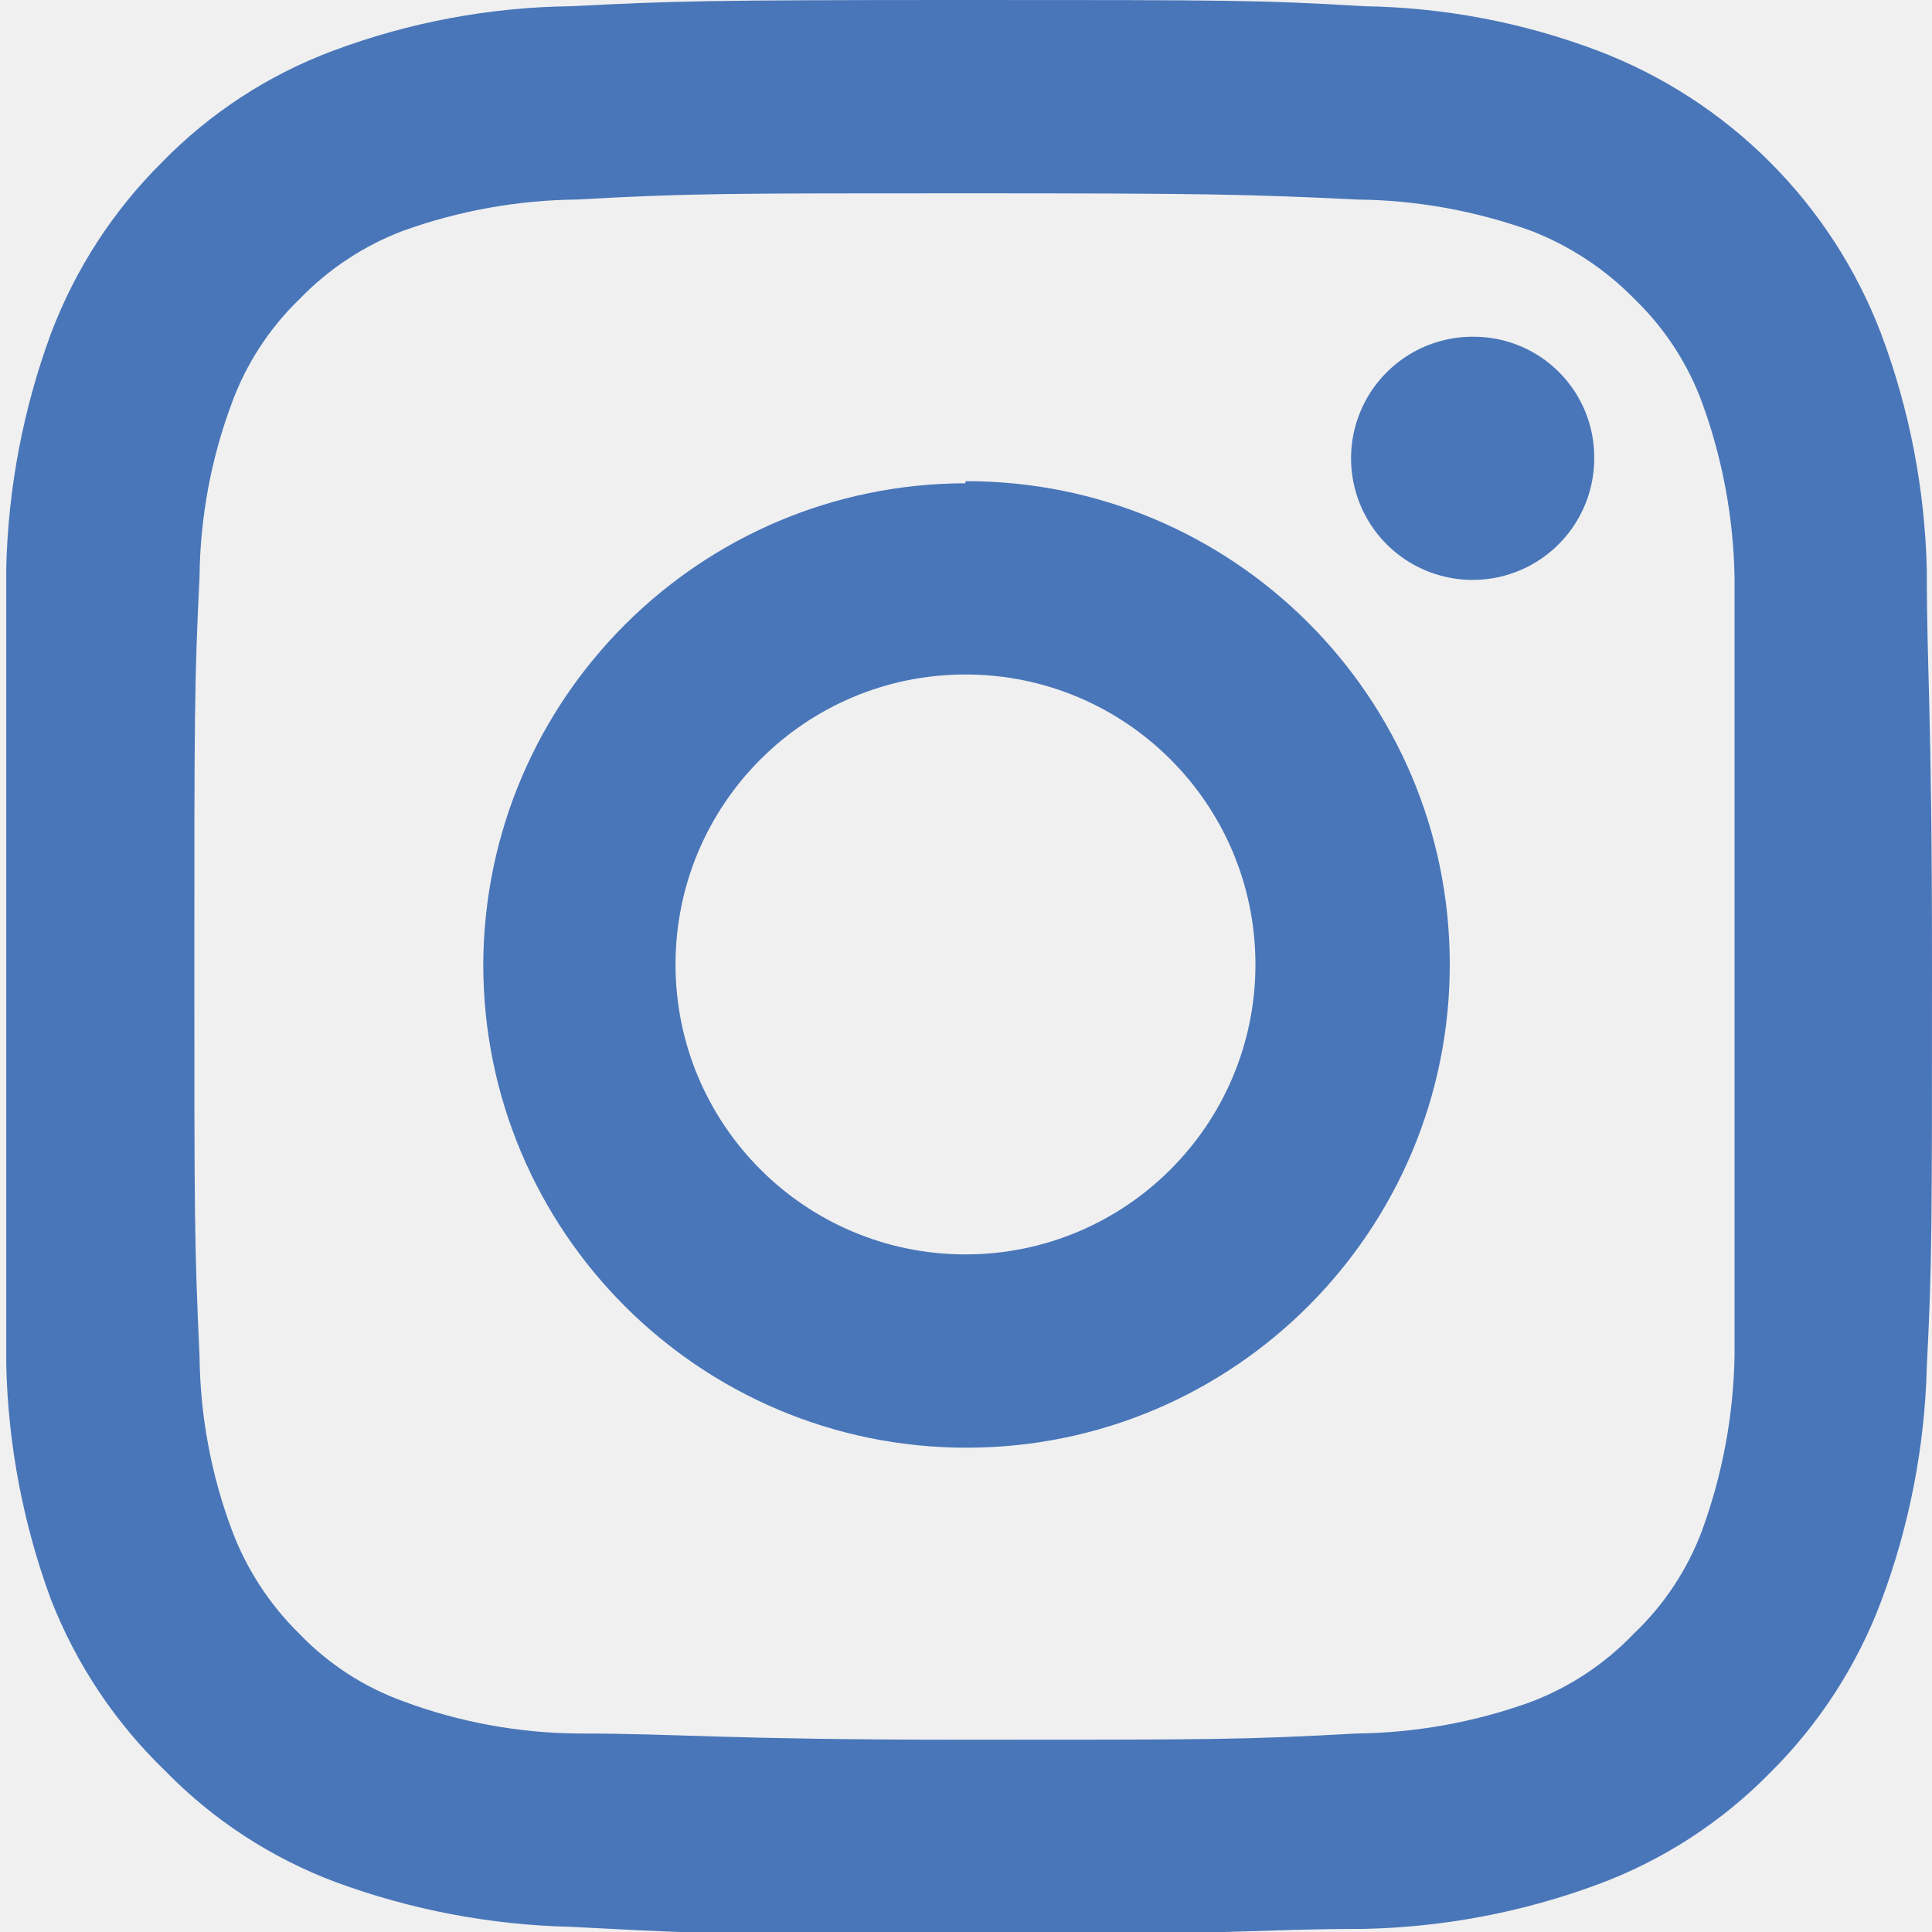
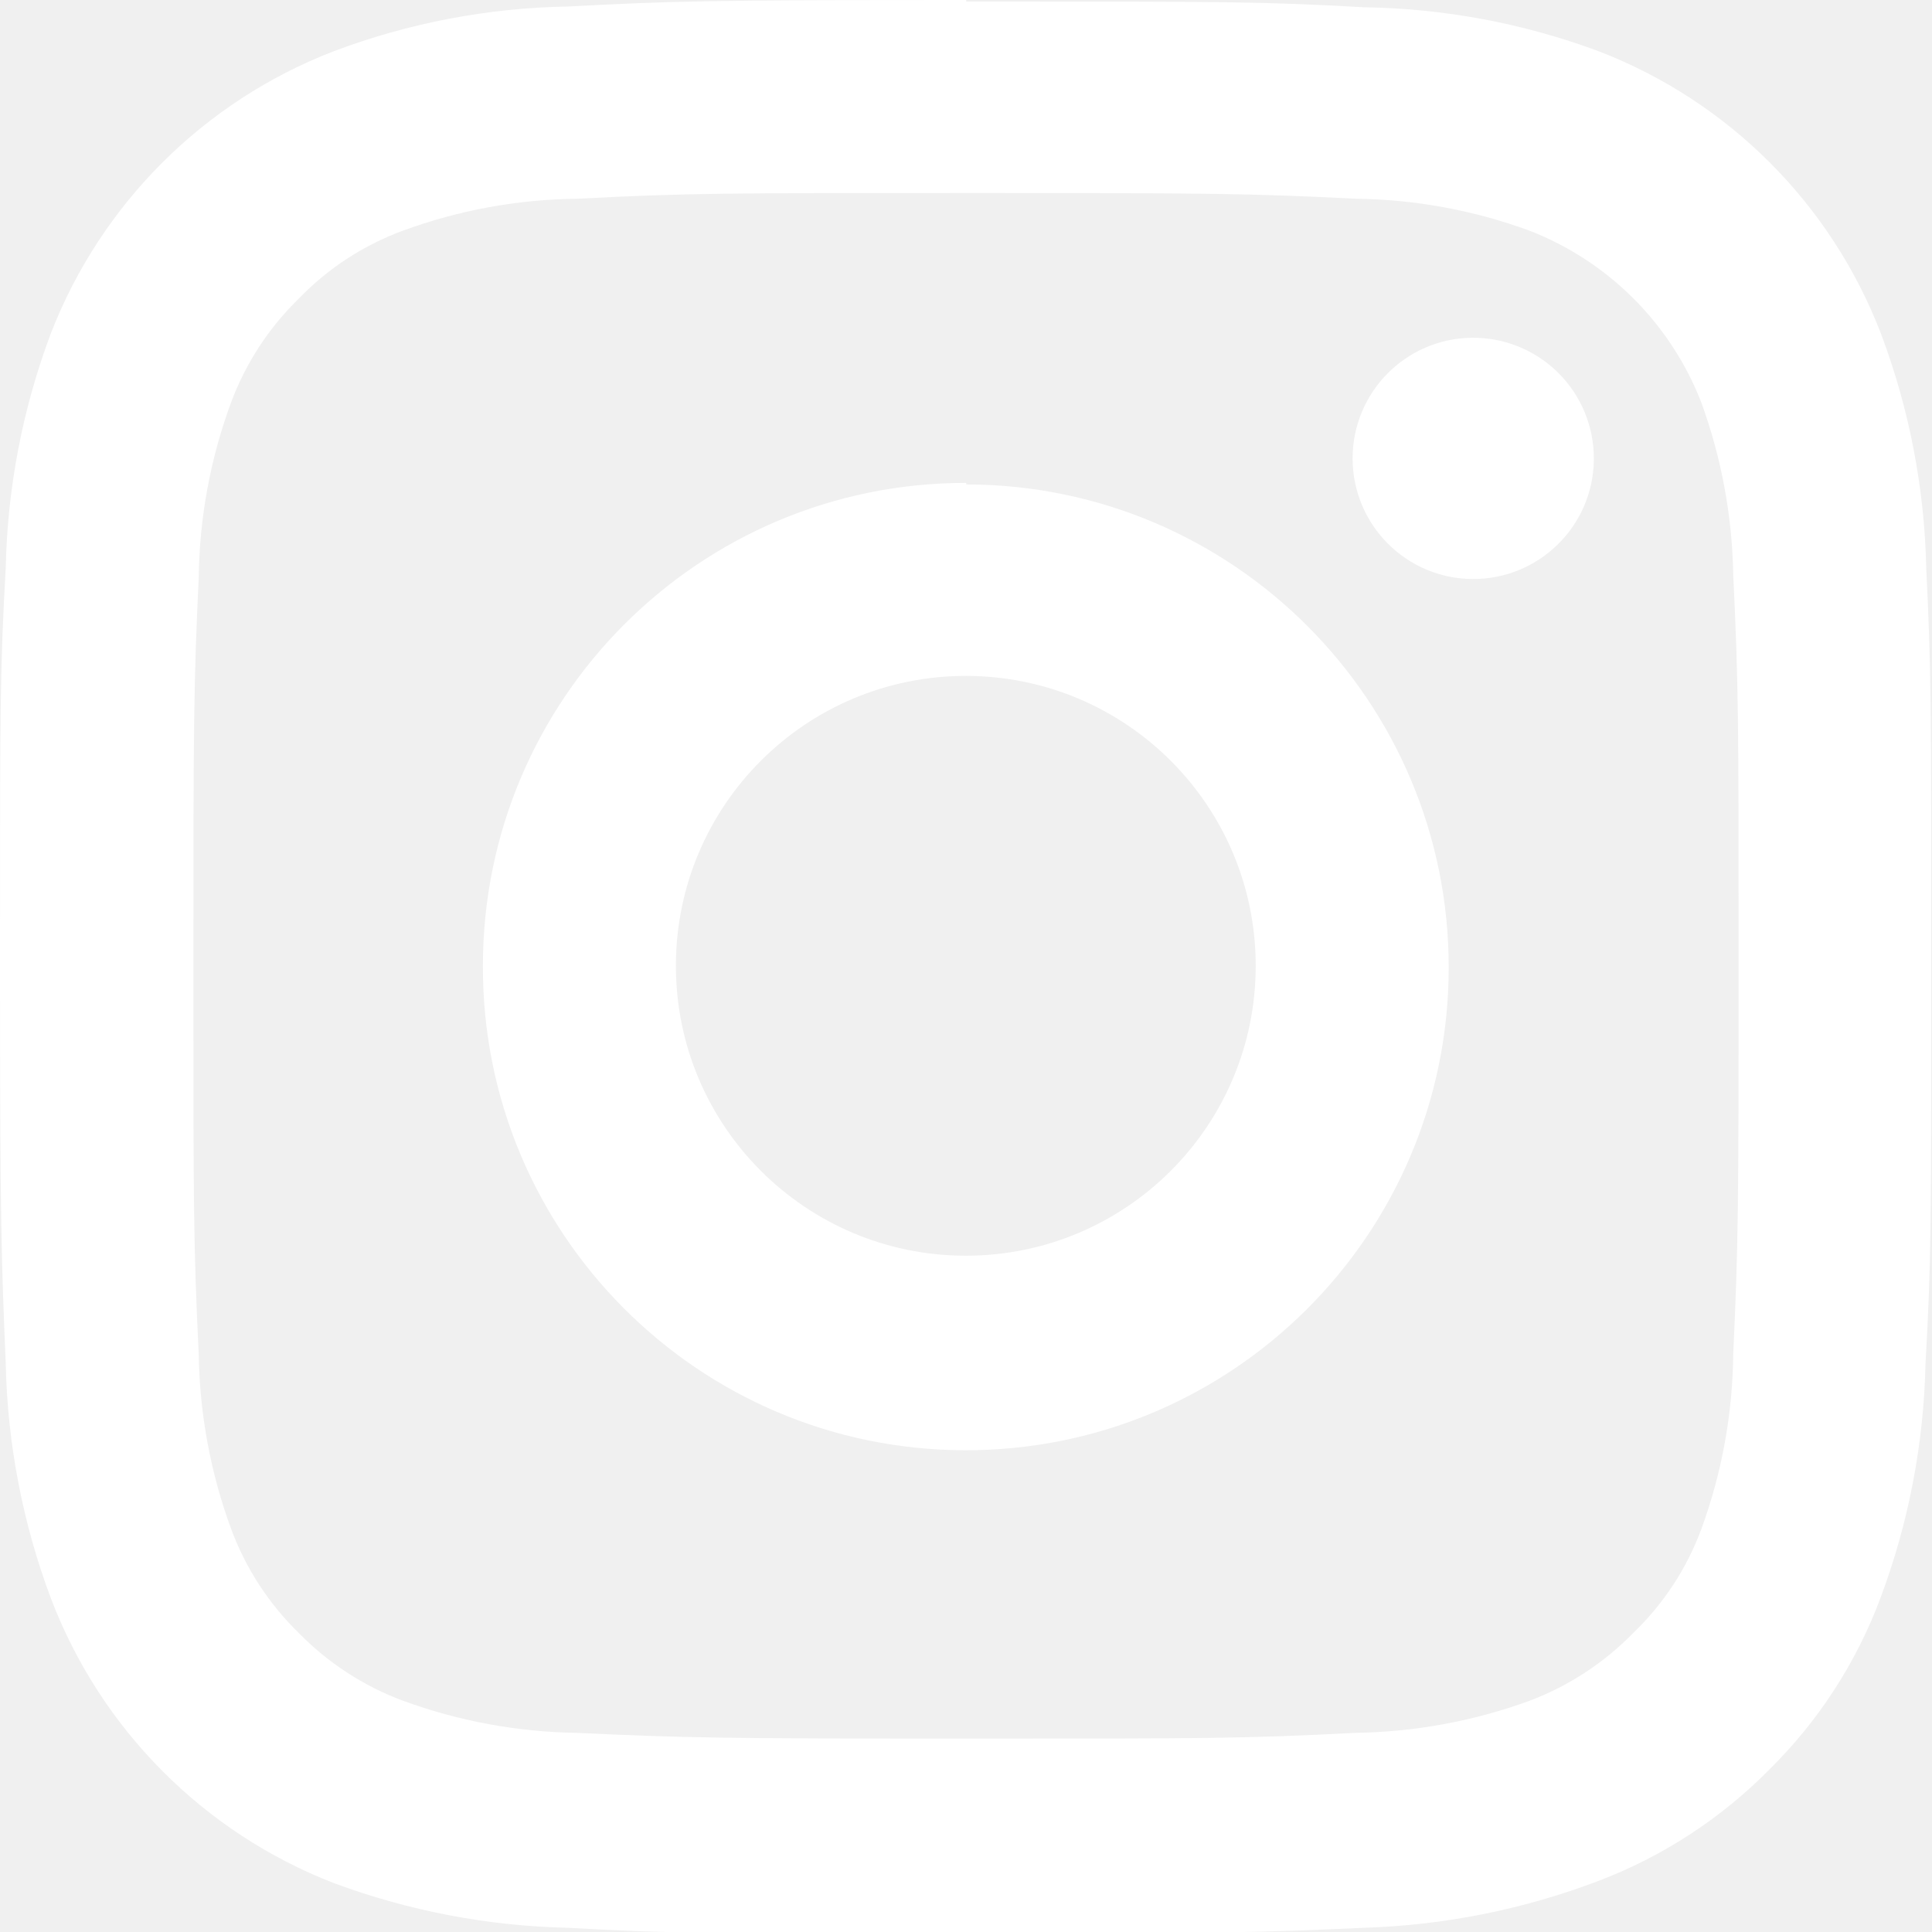
- <svg xmlns="http://www.w3.org/2000/svg" id="Layer_1" data-name="Layer 1" viewBox="0 0 18.59 18.59">
+ <svg xmlns="http://www.w3.org/2000/svg" id="Layer_1" data-name="Layer 1" viewBox="0 0 50.45 50.45">
  <defs>
-     <style>.cls-1{fill:#4976b9;}</style>
+     <style>.cls-1{fill:#fff;}</style>
  </defs>
-   <path class="cls-1" d="M16.8,11a2.79,2.79,0,1,0,2.79,2.79A2.79,2.79,0,0,0,16.8,11Zm0-1.86a4.65,4.65,0,1,1-4.64,4.65A4.65,4.65,0,0,1,16.8,9.16Zm6.05-.23a1.17,1.17,0,1,1-1.17-1.16A1.16,1.16,0,0,1,22.85,8.93ZM16.8,6.37c-2.3,0-2.67,0-3.74.06a5.1,5.1,0,0,0-1.67.3,2.73,2.73,0,0,0-1,.66,2.66,2.66,0,0,0-.65,1,4.92,4.92,0,0,0-.31,1.67c-.05,1-.05,1.39-.05,3.75s0,2.68.05,3.75a4.92,4.92,0,0,0,.31,1.67,2.75,2.75,0,0,0,.65,1,2.62,2.62,0,0,0,1,.65,4.93,4.93,0,0,0,1.68.31c1,0,1.38.06,3.74.06s2.68,0,3.75-.06a5.1,5.1,0,0,0,1.67-.3,2.69,2.69,0,0,0,1-.66,2.65,2.65,0,0,0,.66-1,5.18,5.18,0,0,0,.31-1.67c0-1,0-1.39,0-3.75s0-2.68,0-3.75a5.18,5.18,0,0,0-.31-1.67,2.66,2.66,0,0,0-.65-1,2.81,2.81,0,0,0-1-.66,5.1,5.1,0,0,0-1.67-.3C19.52,6.38,19.16,6.37,16.8,6.37Zm0-1.86c2.53,0,2.84,0,3.84.06A6.64,6.64,0,0,1,22.89,5a4.71,4.71,0,0,1,2.72,2.72A6.93,6.93,0,0,1,26.05,10c0,1,.05,1.3.05,3.83s0,2.84-.05,3.83a6.93,6.93,0,0,1-.44,2.26,4.61,4.61,0,0,1-1.07,1.65,4.52,4.52,0,0,1-1.65,1.07,6.9,6.9,0,0,1-2.25.43c-1,0-1.31.06-3.84.06S14,23.1,13,23.05a7,7,0,0,1-2.26-.43,4.49,4.49,0,0,1-1.64-1.07A4.63,4.63,0,0,1,8,19.9a7,7,0,0,1-.43-2.26c0-1,0-1.3,0-3.83s0-2.84,0-3.83A7,7,0,0,1,8,7.72,4.63,4.63,0,0,1,9.07,6.07,4.49,4.49,0,0,1,10.71,5,6.76,6.76,0,0,1,13,4.57C14,4.52,14.28,4.51,16.8,4.51Z" transform="translate(-7.51 -4.51)" />
+   <path class="cls-1" d="M49.8,35.31a7.57,7.57,0,1,0,7.56,7.57A7.57,7.57,0,0,0,49.8,35.31Zm0-5A12.61,12.61,0,1,1,37.18,42.88,12.61,12.61,0,0,1,49.8,30.27Zm16.39-.63A3.15,3.15,0,1,1,63,26.48,3.15,3.15,0,0,1,66.19,29.64ZM49.8,22.7c-6.24,0-7.26,0-10.17.15a13.62,13.62,0,0,0-4.53.83,7.26,7.26,0,0,0-2.73,1.78,7.37,7.37,0,0,0-1.77,2.72,13.66,13.66,0,0,0-.84,4.54c-.13,2.78-.14,3.75-.14,10.16,0,6.24,0,7.26.14,10.16a13.8,13.8,0,0,0,.84,4.53,7.36,7.36,0,0,0,1.77,2.73,7.44,7.44,0,0,0,2.72,1.77,13.81,13.81,0,0,0,4.54.84c2.79.13,3.76.15,10.17.15,6.24,0,7.26,0,10.16-.15a13.88,13.88,0,0,0,4.53-.83,7.47,7.47,0,0,0,2.73-1.78A7.24,7.24,0,0,0,69,57.58,13.71,13.71,0,0,0,69.83,53c.13-2.78.14-3.76.14-10.16,0-6.24,0-7.26-.14-10.16A13.86,13.86,0,0,0,69,28.18a7.87,7.87,0,0,0-4.5-4.5A13.62,13.62,0,0,0,60,22.85C57.17,22.71,56.2,22.7,49.8,22.7Zm0-5c6.85,0,7.7,0,10.39.15A18.34,18.34,0,0,1,66.32,19a12.84,12.84,0,0,1,7.37,7.38,18.5,18.5,0,0,1,1.18,6.12C75,35.17,75,36,75,42.88s0,7.71-.15,10.4a18.56,18.56,0,0,1-1.18,6.12,12.37,12.37,0,0,1-2.9,4.47,12.53,12.53,0,0,1-4.47,2.91A18.86,18.86,0,0,1,60.19,68c-2.69.12-3.54.15-10.39.15s-7.71,0-10.4-.15a18.74,18.74,0,0,1-6.12-1.17A12.9,12.9,0,0,1,25.9,59.4a18.56,18.56,0,0,1-1.18-6.12c-.11-2.69-.15-3.55-.15-10.4s0-7.71.15-10.4a18.5,18.5,0,0,1,1.18-6.12A12.9,12.9,0,0,1,33.28,19a18.22,18.22,0,0,1,6.12-1.17C42.09,17.69,42.94,17.66,49.8,17.66Z" transform="translate(-24.57 -17.66)" />
</svg>
